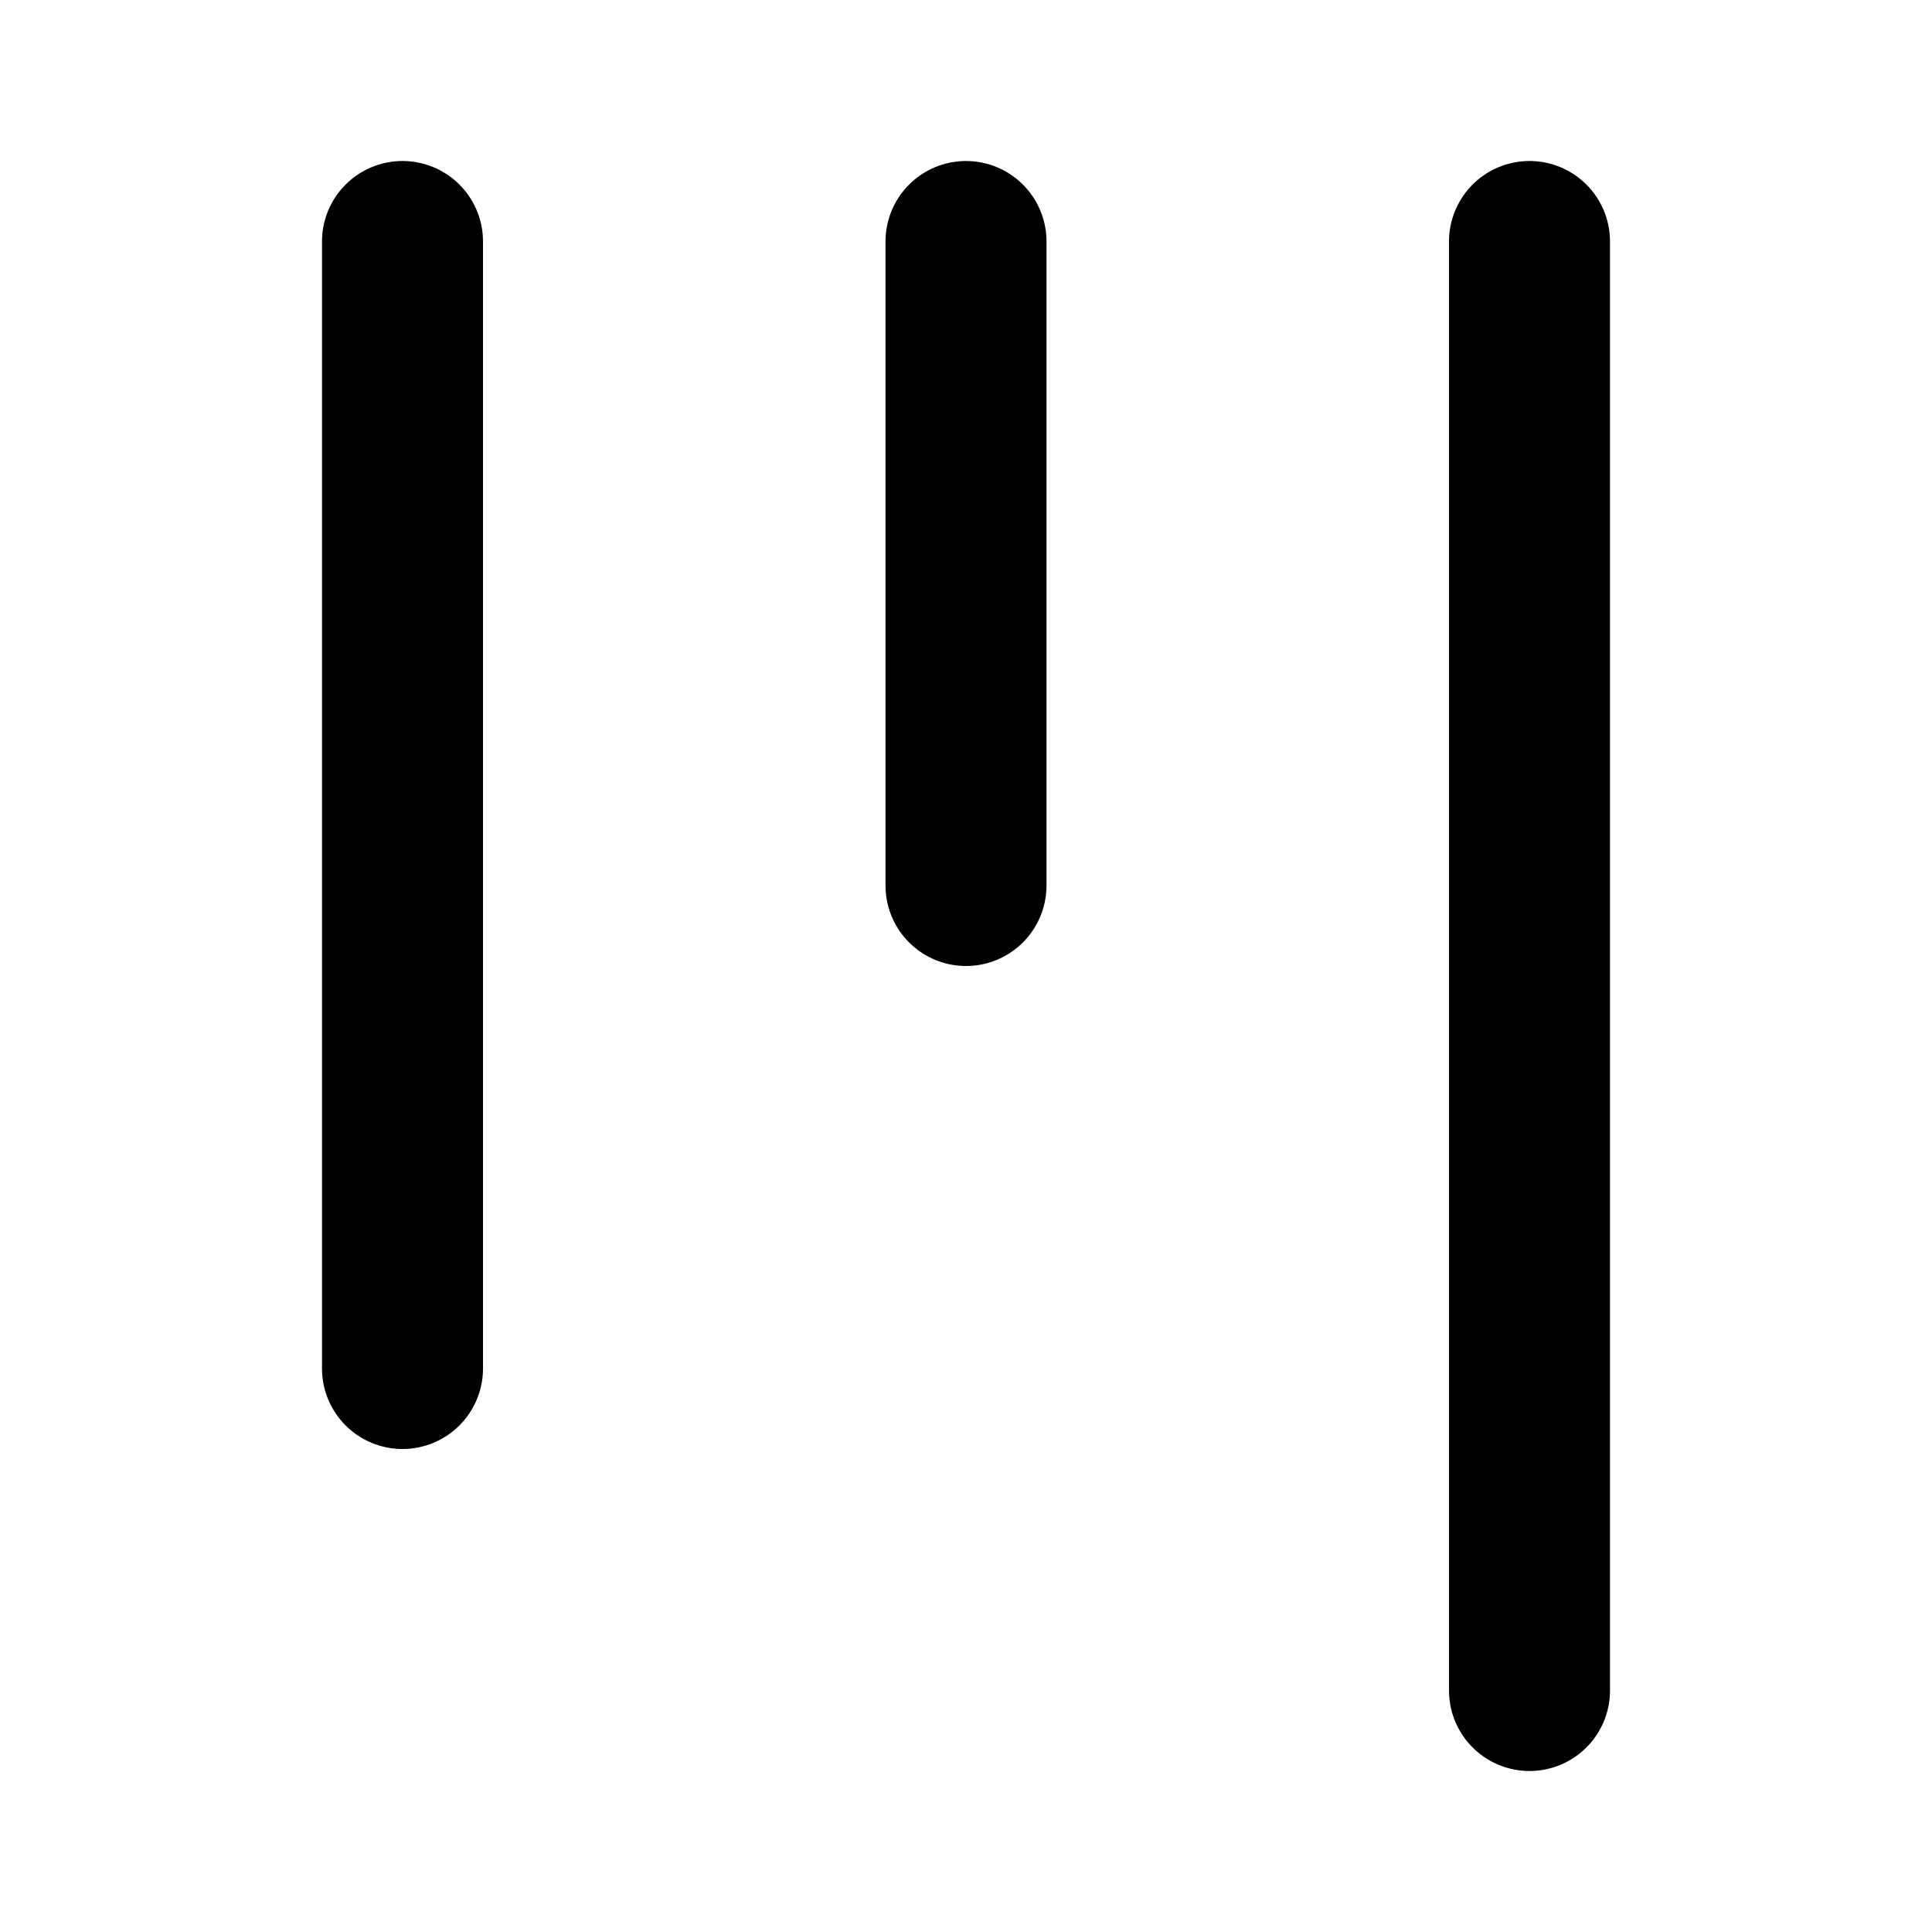
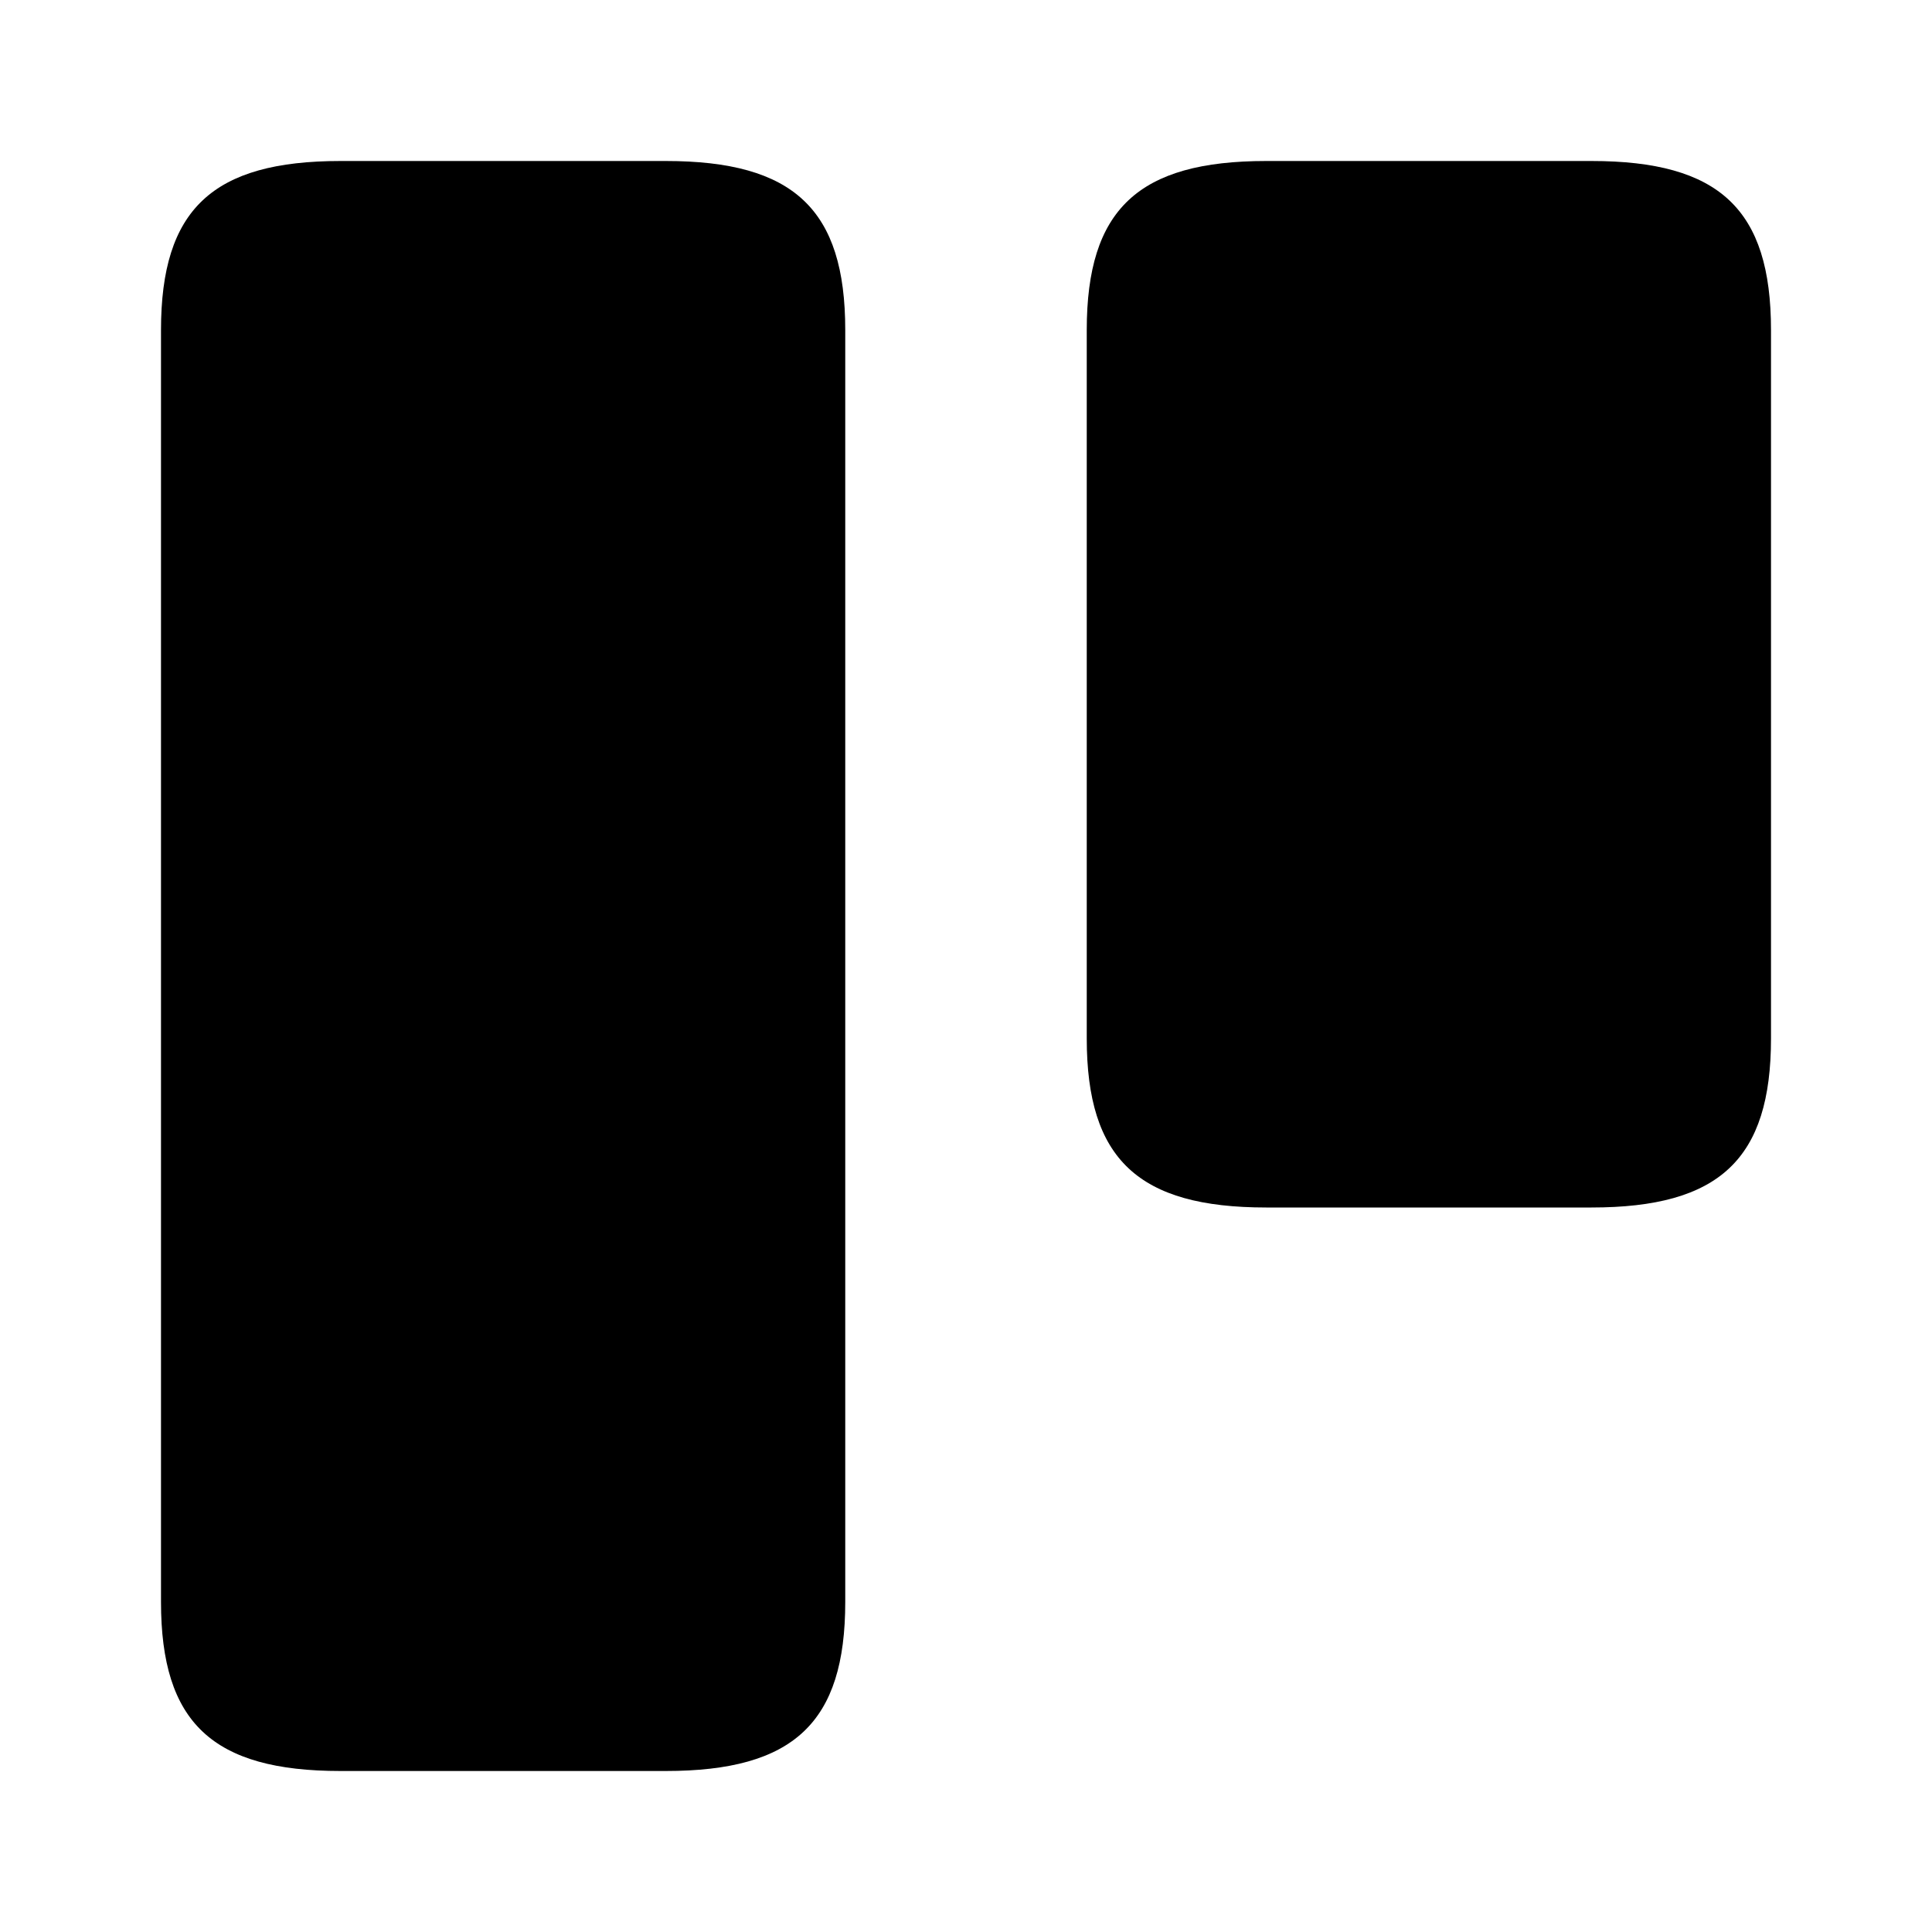
- <svg xmlns="http://www.w3.org/2000/svg" viewBox="0 0 24 24" fill="none" stroke="currentColor" stroke-width="2" stroke-linecap="round" stroke-linejoin="round">
-   <path d="M5 3v14" />
-   <path d="M12 3v8" />
-   <path d="M19 3v18" />
+ <svg xmlns="http://www.w3.org/2000/svg" width="800px" height="800px" viewBox="0 0 24 24" fill="none">
+   <path d="M10.5 19.9V4.1C10.5 2.6 9.86 2 8.27 2H4.23C2.64 2 2 2.6 2 4.1V19.9C2 21.4 2.64 22 4.23 22H8.27C9.86 22 10.5 21.4 10.5 19.9Z" fill="currentColor" />
+   <path d="M22 12.9V4.1C22 2.6 21.36 2 19.77 2H15.73C14.14 2 13.5 2.6 13.5 4.1V12.9C13.5 14.4 14.14 15 15.73 15H19.77C21.36 15 22 14.4 22 12.9Z" fill="currentColor" />
</svg>
